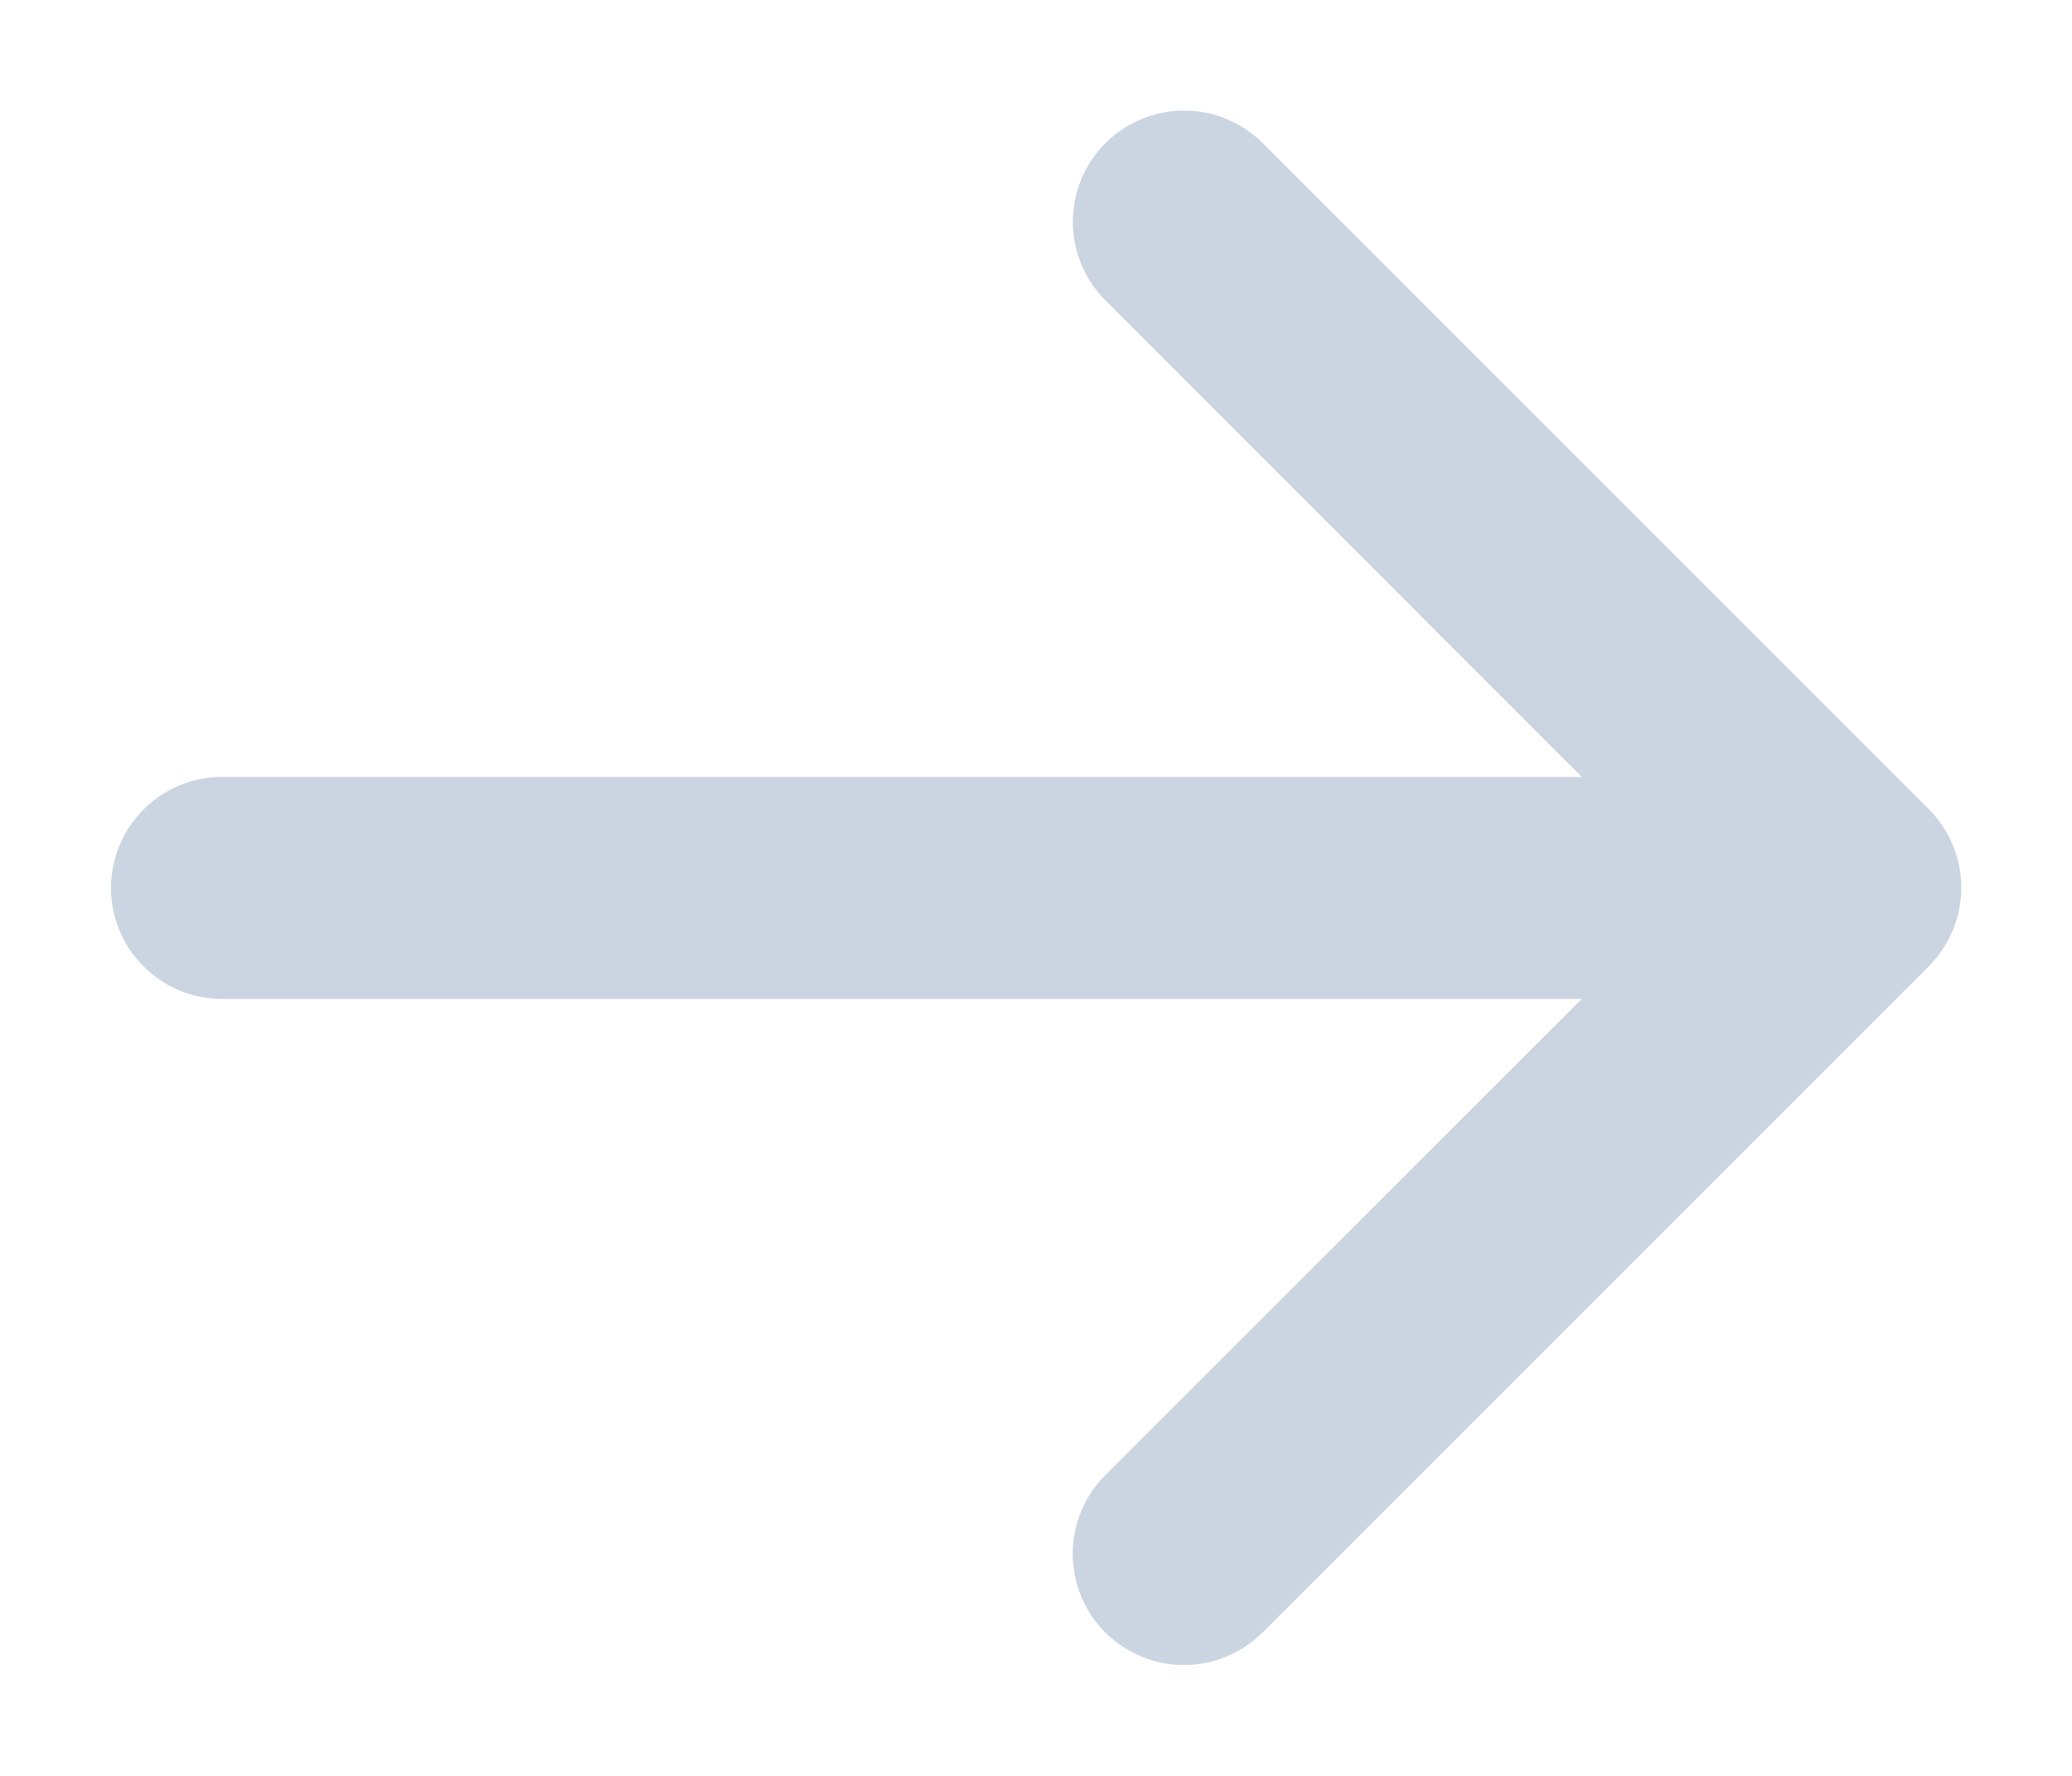
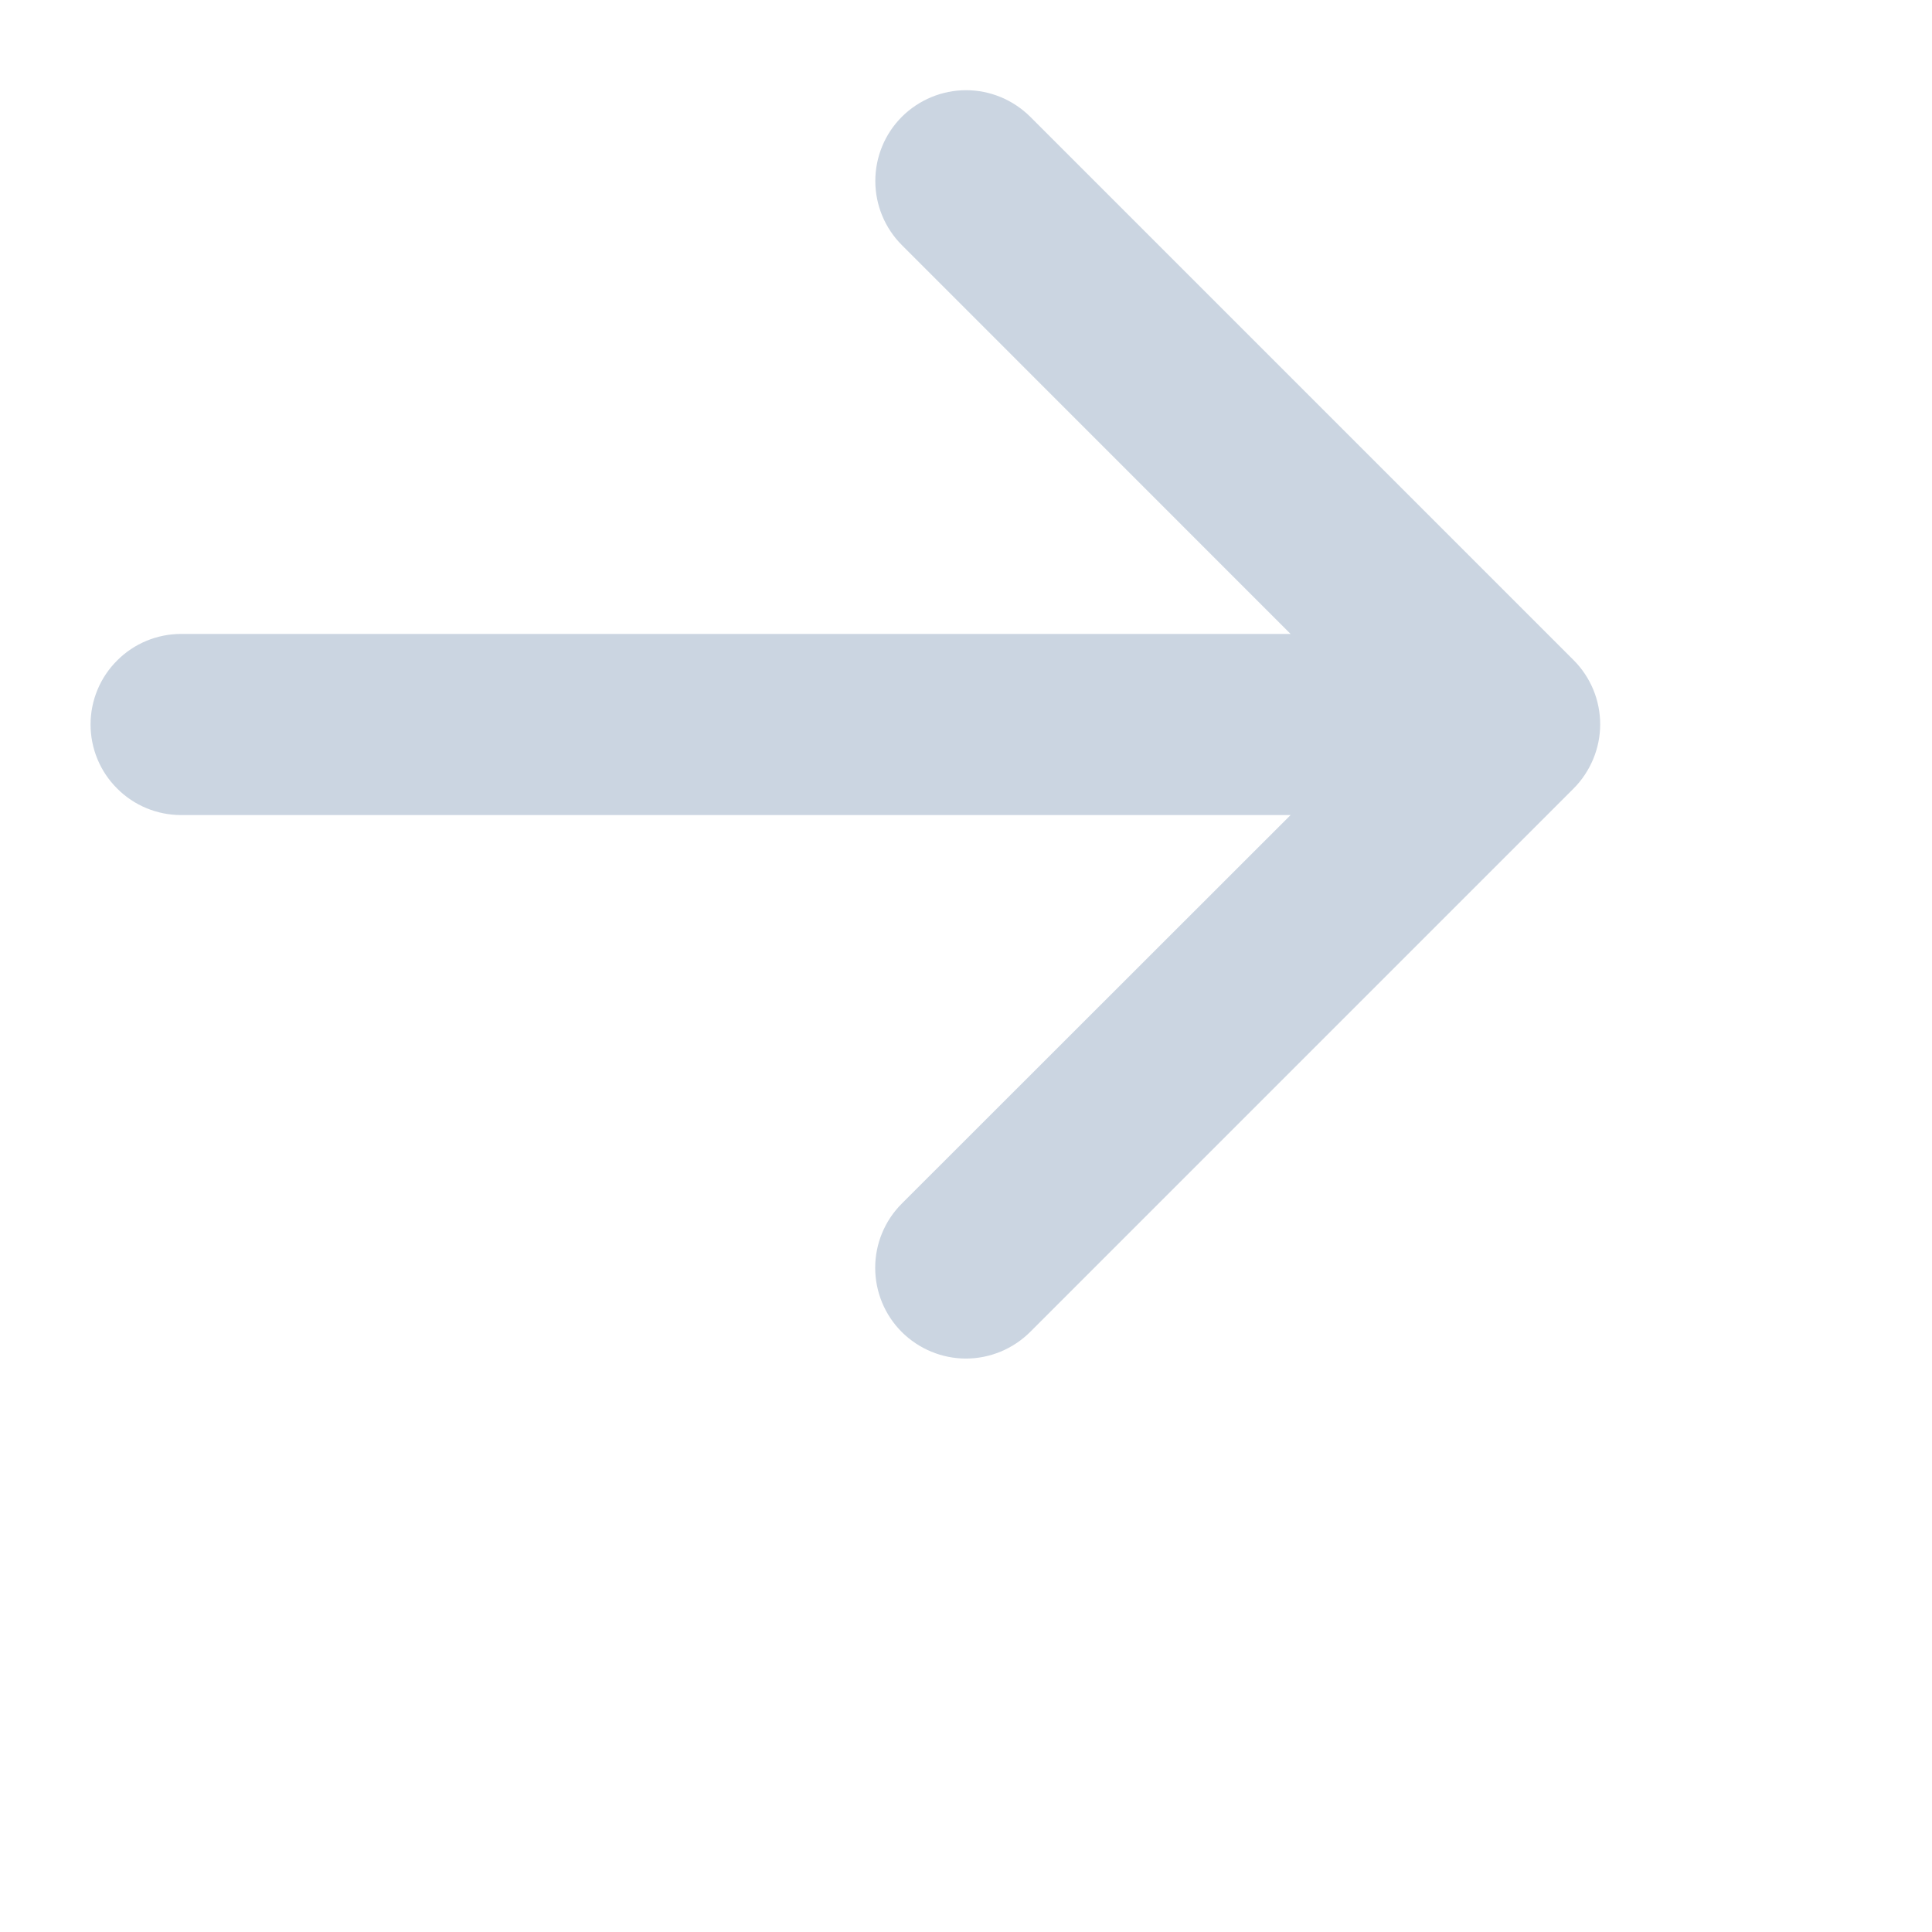
- <svg xmlns="http://www.w3.org/2000/svg" width="14" height="12" viewBox="0 0 14 12" fill="none">
+ <svg xmlns="http://www.w3.org/2000/svg" width="16" height="16" viewBox="0 0 16 16" fill="none">
  <path d="M13.031 6.531L8.531 11.031C8.39 11.171 8.199 11.251 7.999 11.251C7.8 11.251 7.609 11.171 7.468 11.031C7.327 10.89 7.248 10.699 7.248 10.499C7.248 10.3 7.327 10.109 7.468 9.968L10.688 6.75H1.5C1.301 6.75 1.11 6.671 0.97 6.53C0.829 6.39 0.75 6.199 0.75 6C0.75 5.801 0.829 5.61 0.97 5.47C1.11 5.329 1.301 5.25 1.5 5.25H10.688L7.469 2.03C7.328 1.889 7.249 1.698 7.249 1.499C7.249 1.299 7.328 1.108 7.469 0.967C7.61 0.827 7.801 0.747 8.001 0.747C8.2 0.747 8.391 0.827 8.532 0.967L13.032 5.467C13.102 5.537 13.157 5.62 13.195 5.711C13.233 5.803 13.252 5.901 13.252 5.999C13.252 6.098 13.232 6.196 13.194 6.287C13.156 6.378 13.101 6.461 13.031 6.531Z" fill="#CBD5E1" />
</svg>
